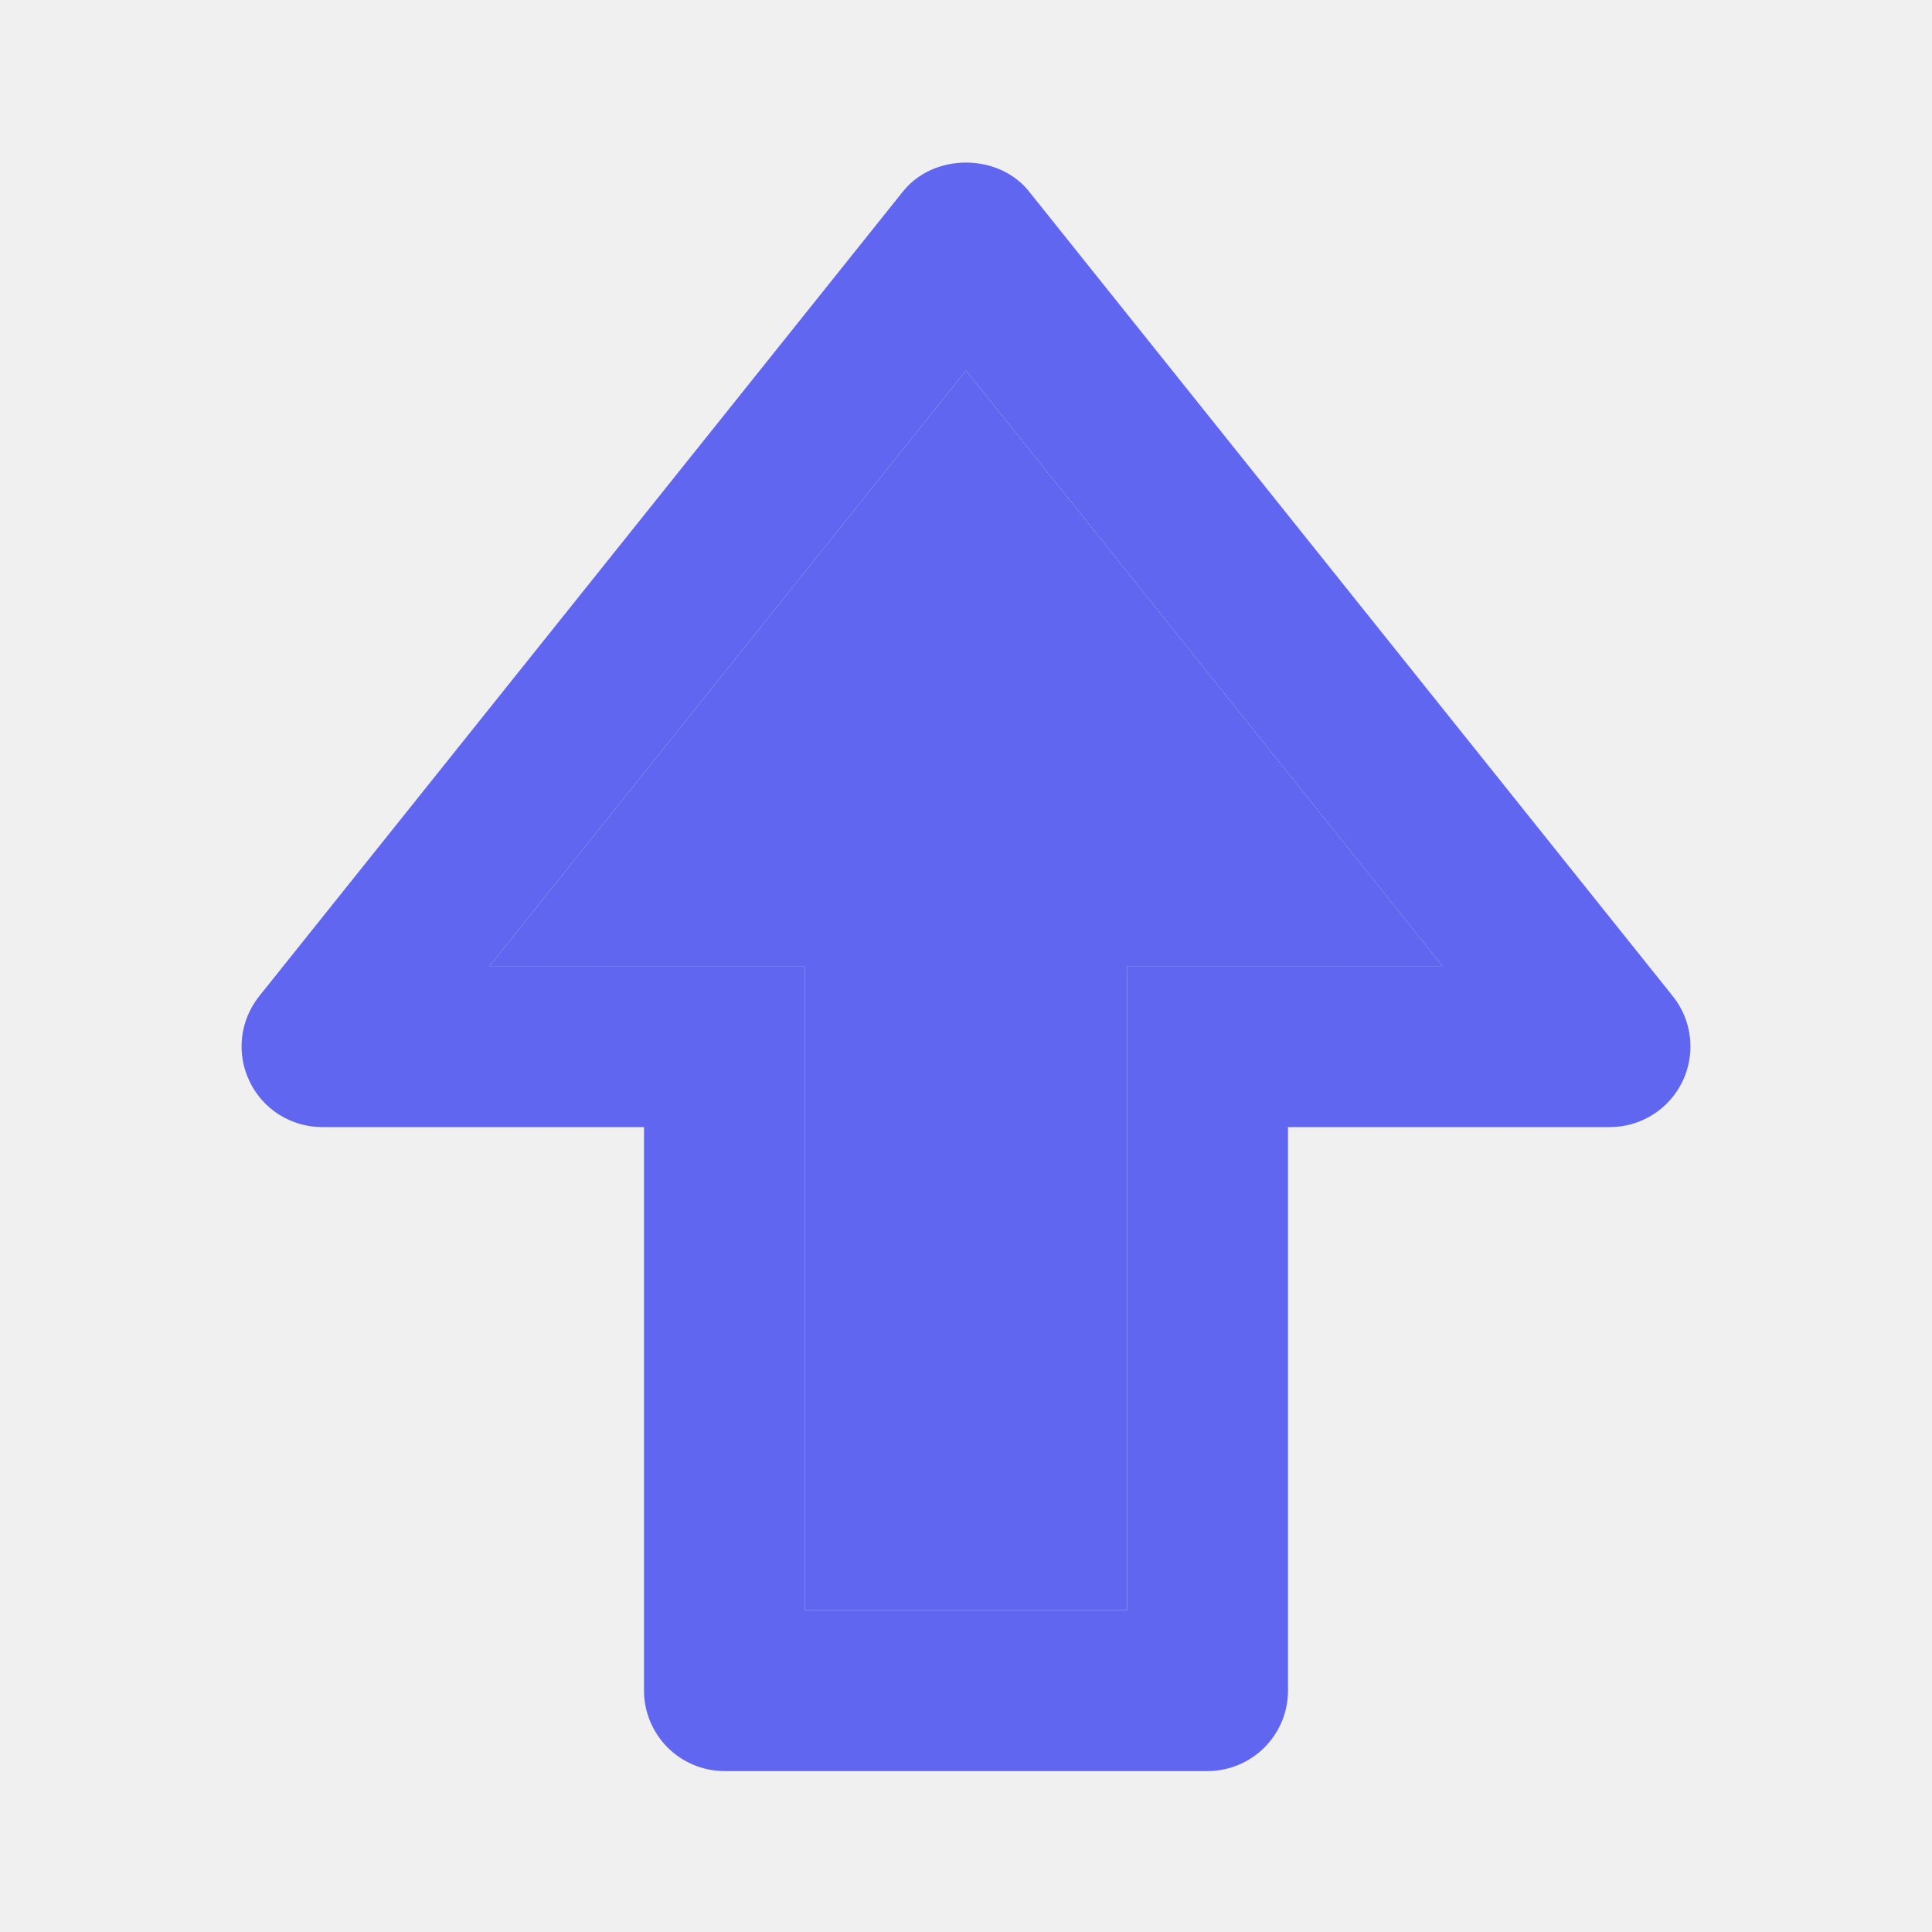
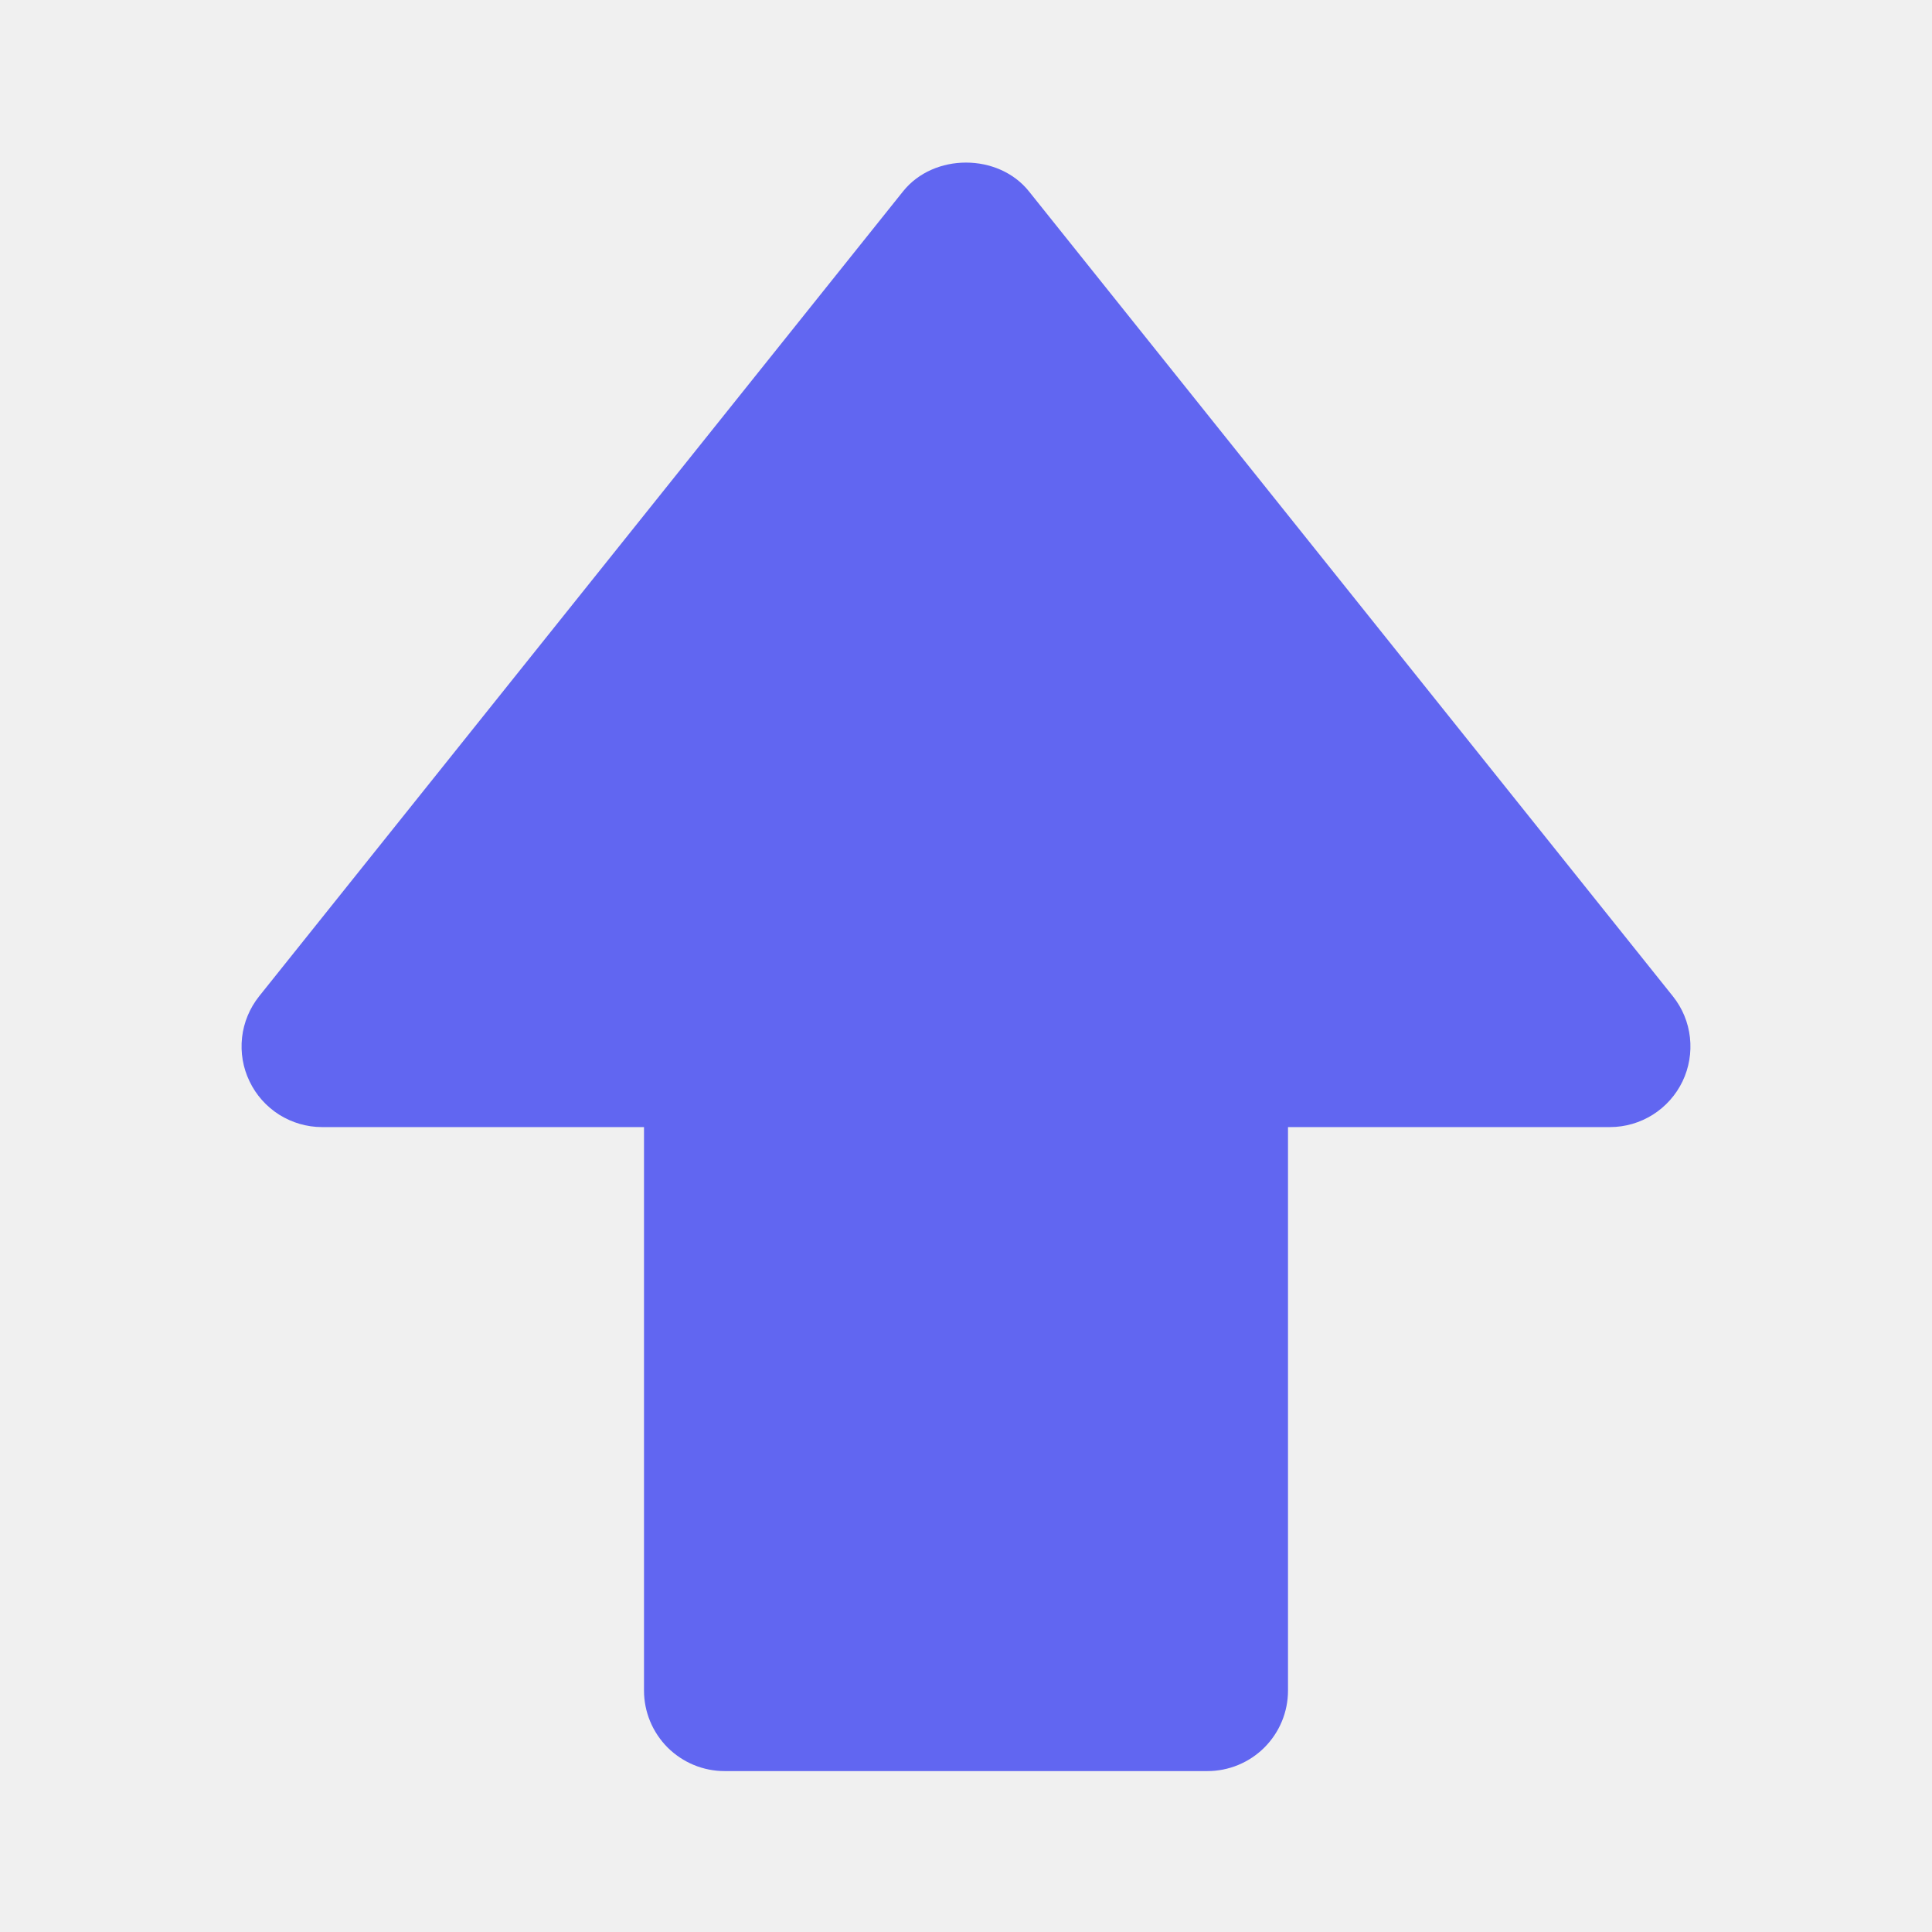
<svg xmlns="http://www.w3.org/2000/svg" width="24" height="24" viewBox="0 0 24 24" fill="none">
-   <path d="M12.781 2.376C12.4 1.901 11.6 1.901 11.219 2.376L3.219 12.376C3.102 12.523 3.028 12.7 3.007 12.887C2.986 13.075 3.018 13.264 3.1 13.433C3.181 13.603 3.309 13.746 3.468 13.847C3.628 13.947 3.812 14.001 4 14.001H8V21.001C8 21.266 8.106 21.52 8.293 21.708C8.481 21.895 8.735 22.001 9 22.001H15C15.265 22.001 15.52 21.895 15.707 21.708C15.895 21.52 16 21.266 16 21.001V14.001H20C20.189 14.001 20.373 13.947 20.532 13.847C20.692 13.746 20.819 13.603 20.901 13.433C20.982 13.264 21.014 13.075 20.993 12.887C20.972 12.7 20.899 12.523 20.781 12.376L12.781 2.376ZM15 12.001H14V20.001H10V12.001H6.081L12 4.602L17.919 12.001H15Z" fill="#6166F1" />
-   <path d="M15 12.001H14V20.001H10V12.001H6.081L12 4.602L17.919 12.001H15Z" fill="#6166F1" />
+   <g clip-path="url(#clip0_2214_4572)">
+     <path d="M12.781 2.376C12.4 1.901 11.6 1.901 11.219 2.376L3.219 12.376C3.102 12.523 3.028 12.7 3.007 12.887C2.986 13.075 3.018 13.264 3.1 13.433C3.181 13.603 3.309 13.746 3.468 13.847C3.628 13.947 3.812 14.001 4 14.001H8V21.001C8 21.266 8.106 21.52 8.293 21.708C8.481 21.895 8.735 22.001 9 22.001H15C15.265 22.001 15.52 21.895 15.707 21.708C15.895 21.52 16 21.266 16 21.001V14.001H20C20.189 14.001 20.373 13.947 20.532 13.847C20.692 13.746 20.819 13.603 20.901 13.433C20.982 13.264 21.014 13.075 20.993 12.887C20.972 12.7 20.899 12.523 20.781 12.376L12.781 2.376ZM33.172 12.001H32.172V20.001H28.172V12.001H24.253L30.172 4.602L36.091 12.001H33.172Z" fill="#6166F1" />
+     <path d="M33.172 12.001H32.172V20.001H28.172V12.001H24.253L30.172 4.602L36.091 12.001H33.172Z" fill="#6166F1" />
+   </g>
+   <defs>
+     <clipPath id="clip0_2214_4572">
+       <rect width="24" height="24" fill="white" />
+     </clipPath>
+   </defs>
</svg>
